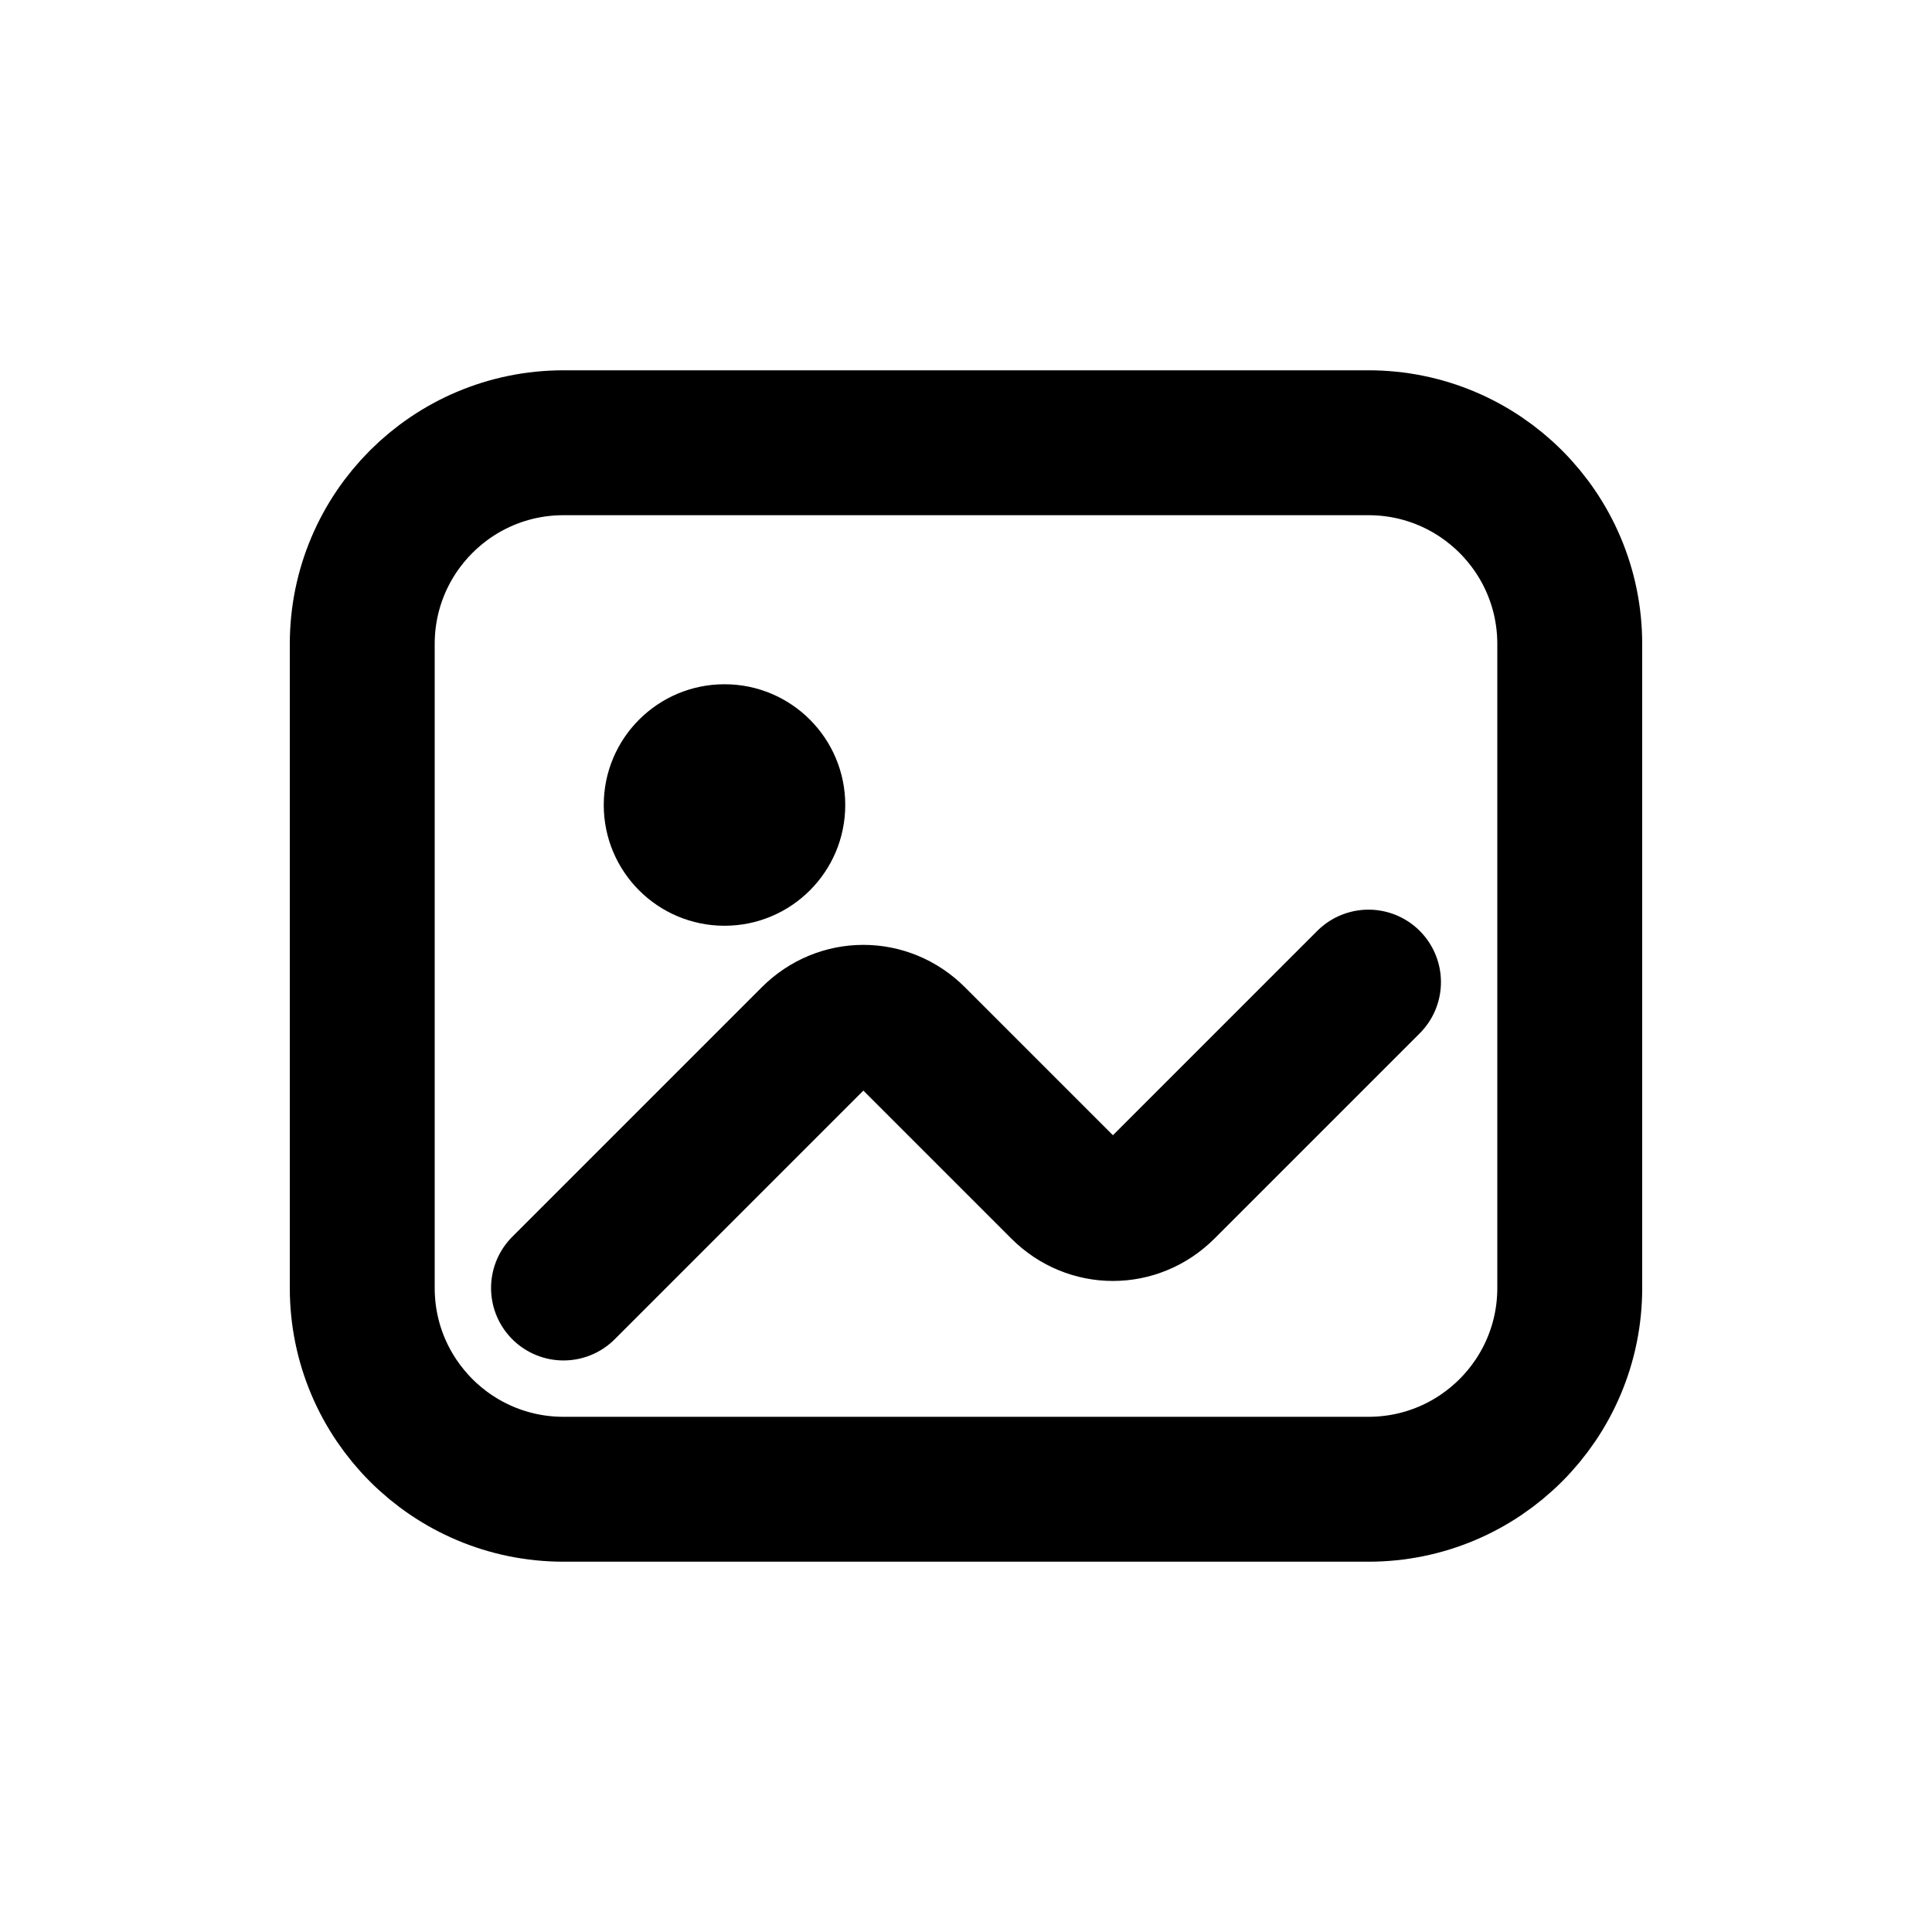
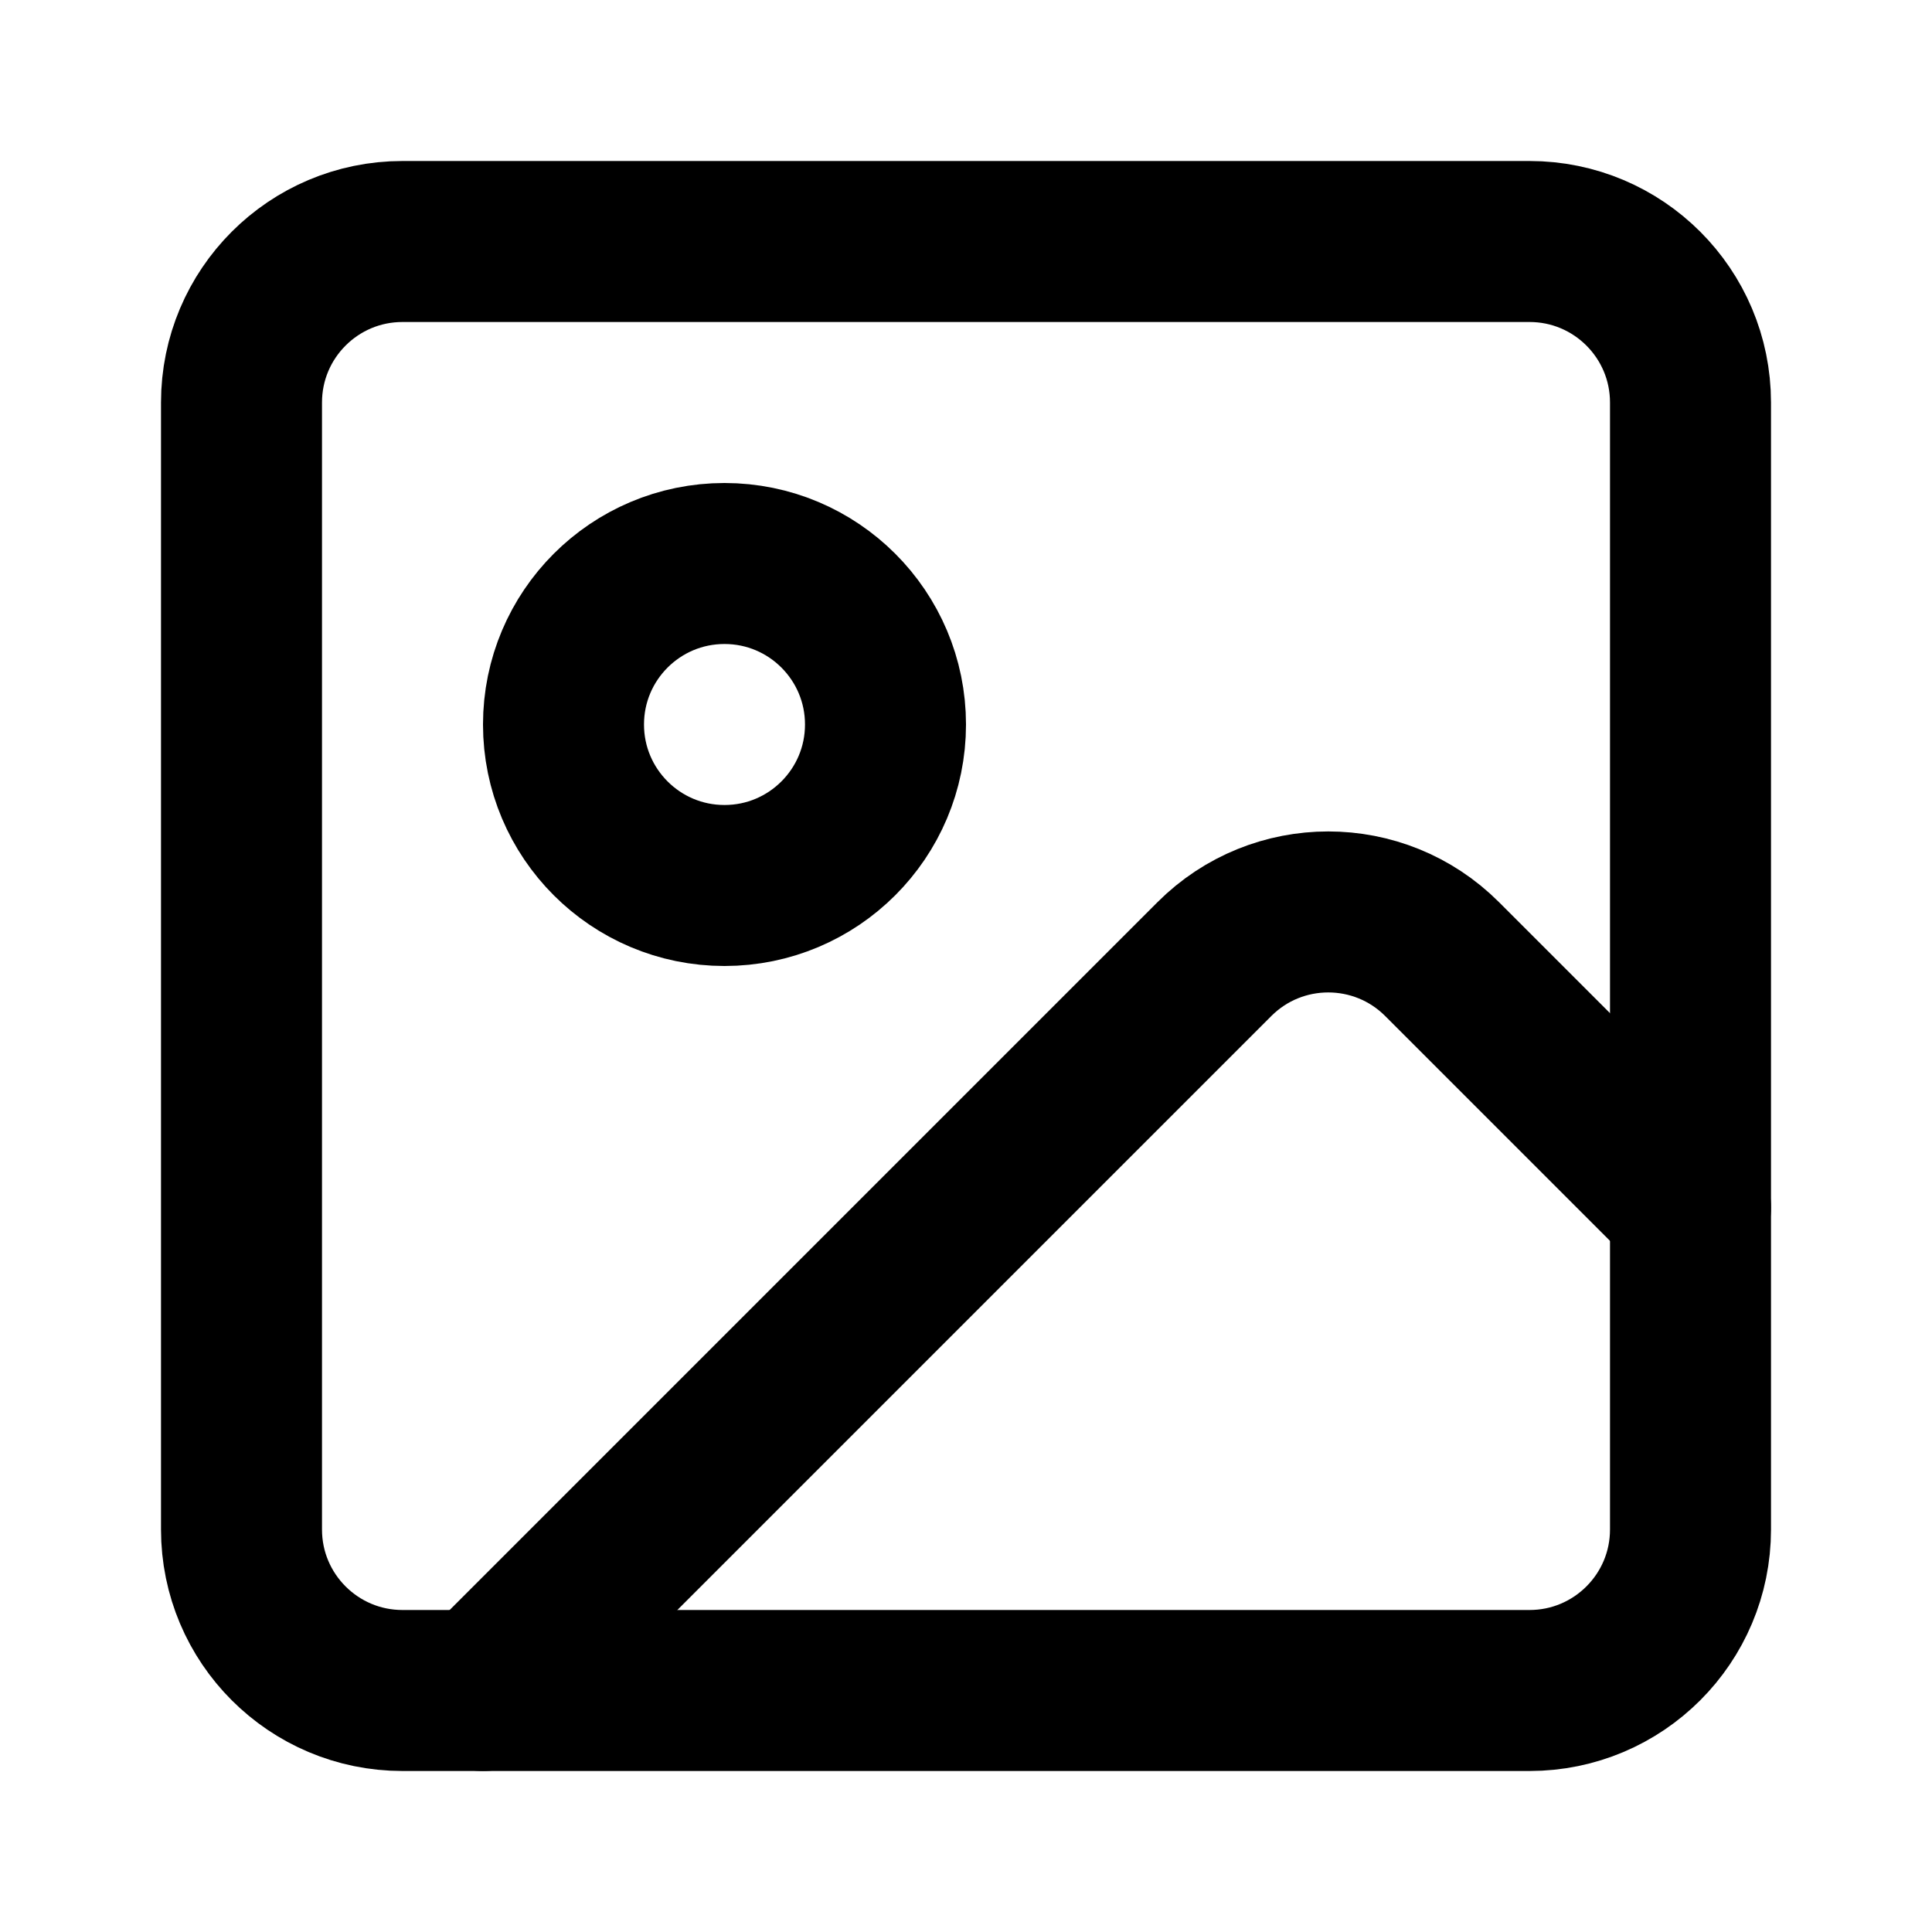
- <svg xmlns="http://www.w3.org/2000/svg" viewBox="0 0 24 24" fill="none" stroke="currentColor" stroke-width="1.8" stroke-linecap="round" stroke-linejoin="round">
-   <rect x="4.5" y="5.5" width="15" height="13" rx="2.5" />
-   <circle cx="9" cy="10" r="1.5" fill="currentColor" stroke="none" />
-   <path d="M7 16L10.1 12.9C10.45 12.55 11 12.55 11.35 12.9L13.2 14.75C13.55 15.1 14.1 15.1 14.45 14.75L17 12.2" />
+ <svg xmlns="http://www.w3.org/2000/svg" class="lucide lucide-image" viewBox="0 0 24 24" fill="none" stroke="currentColor" stroke-width="2" stroke-linecap="round" stroke-linejoin="round">
+   <rect width="18" height="18" x="3" y="3" rx="2" ry="2" />
+   <circle cx="9" cy="9" r="2" />
+   <path d="m21 15-3.086-3.086a2 2 0 0 0-2.828 0L6 21" />
</svg>
